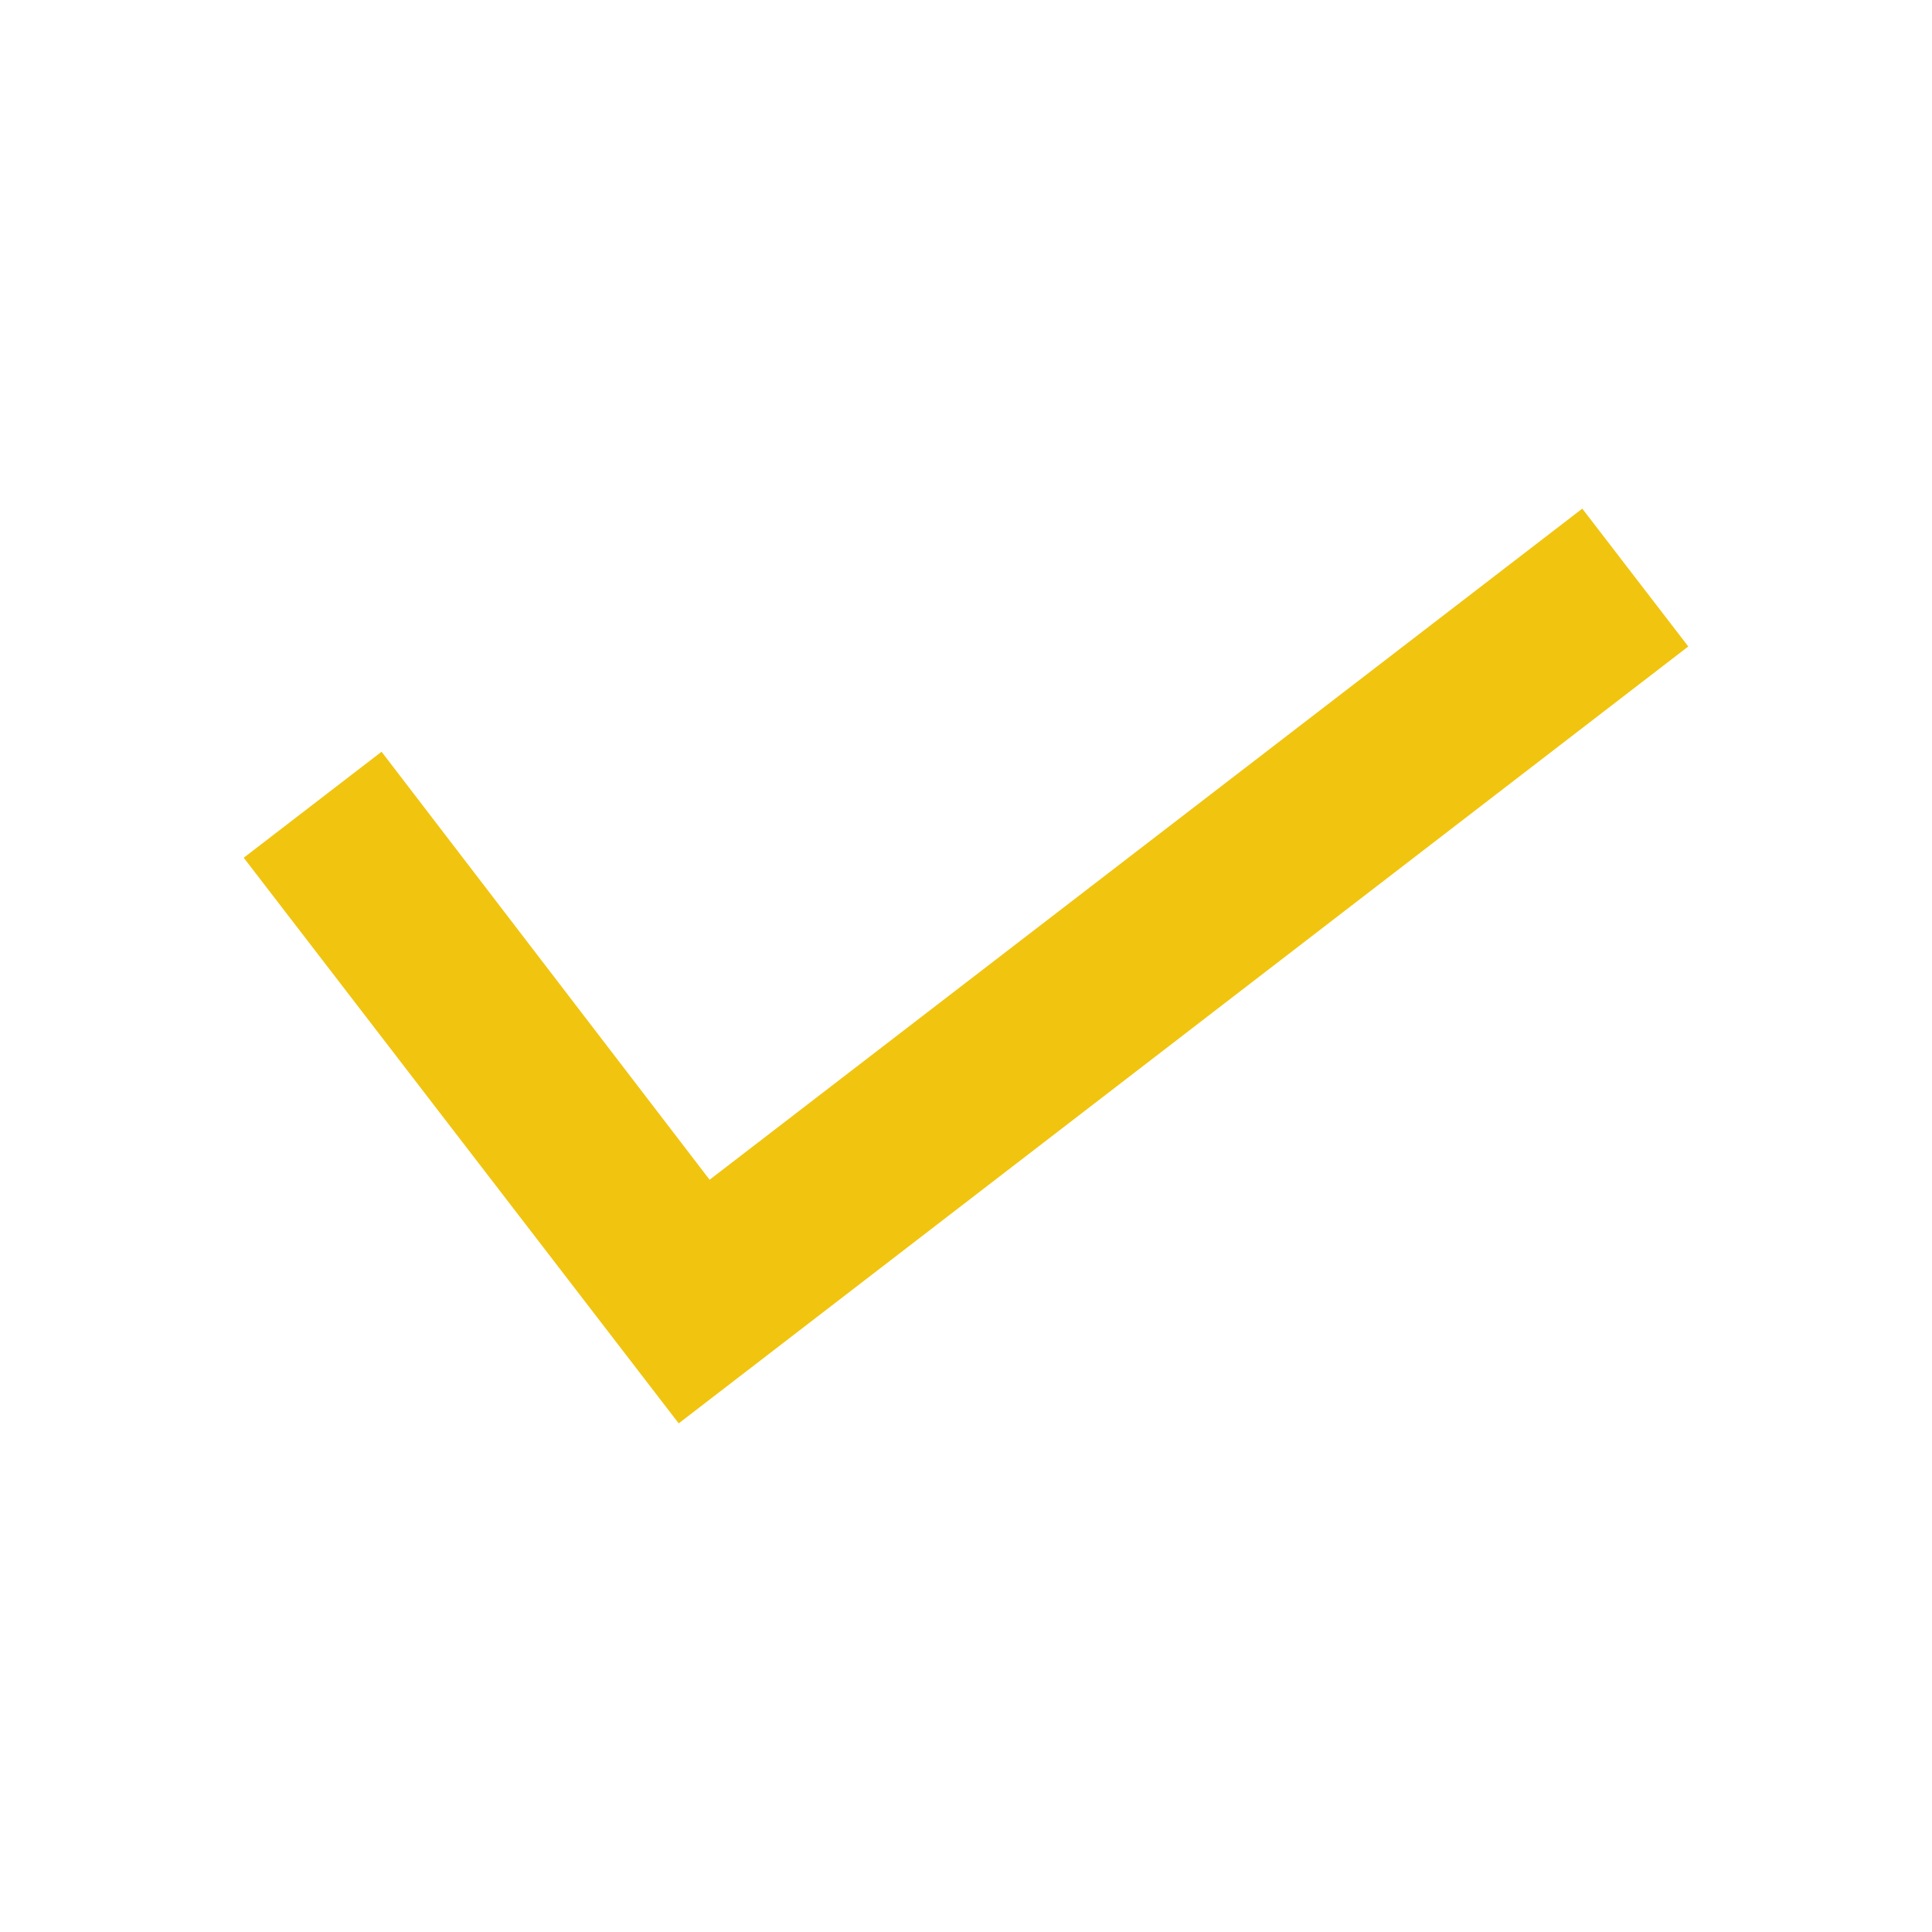
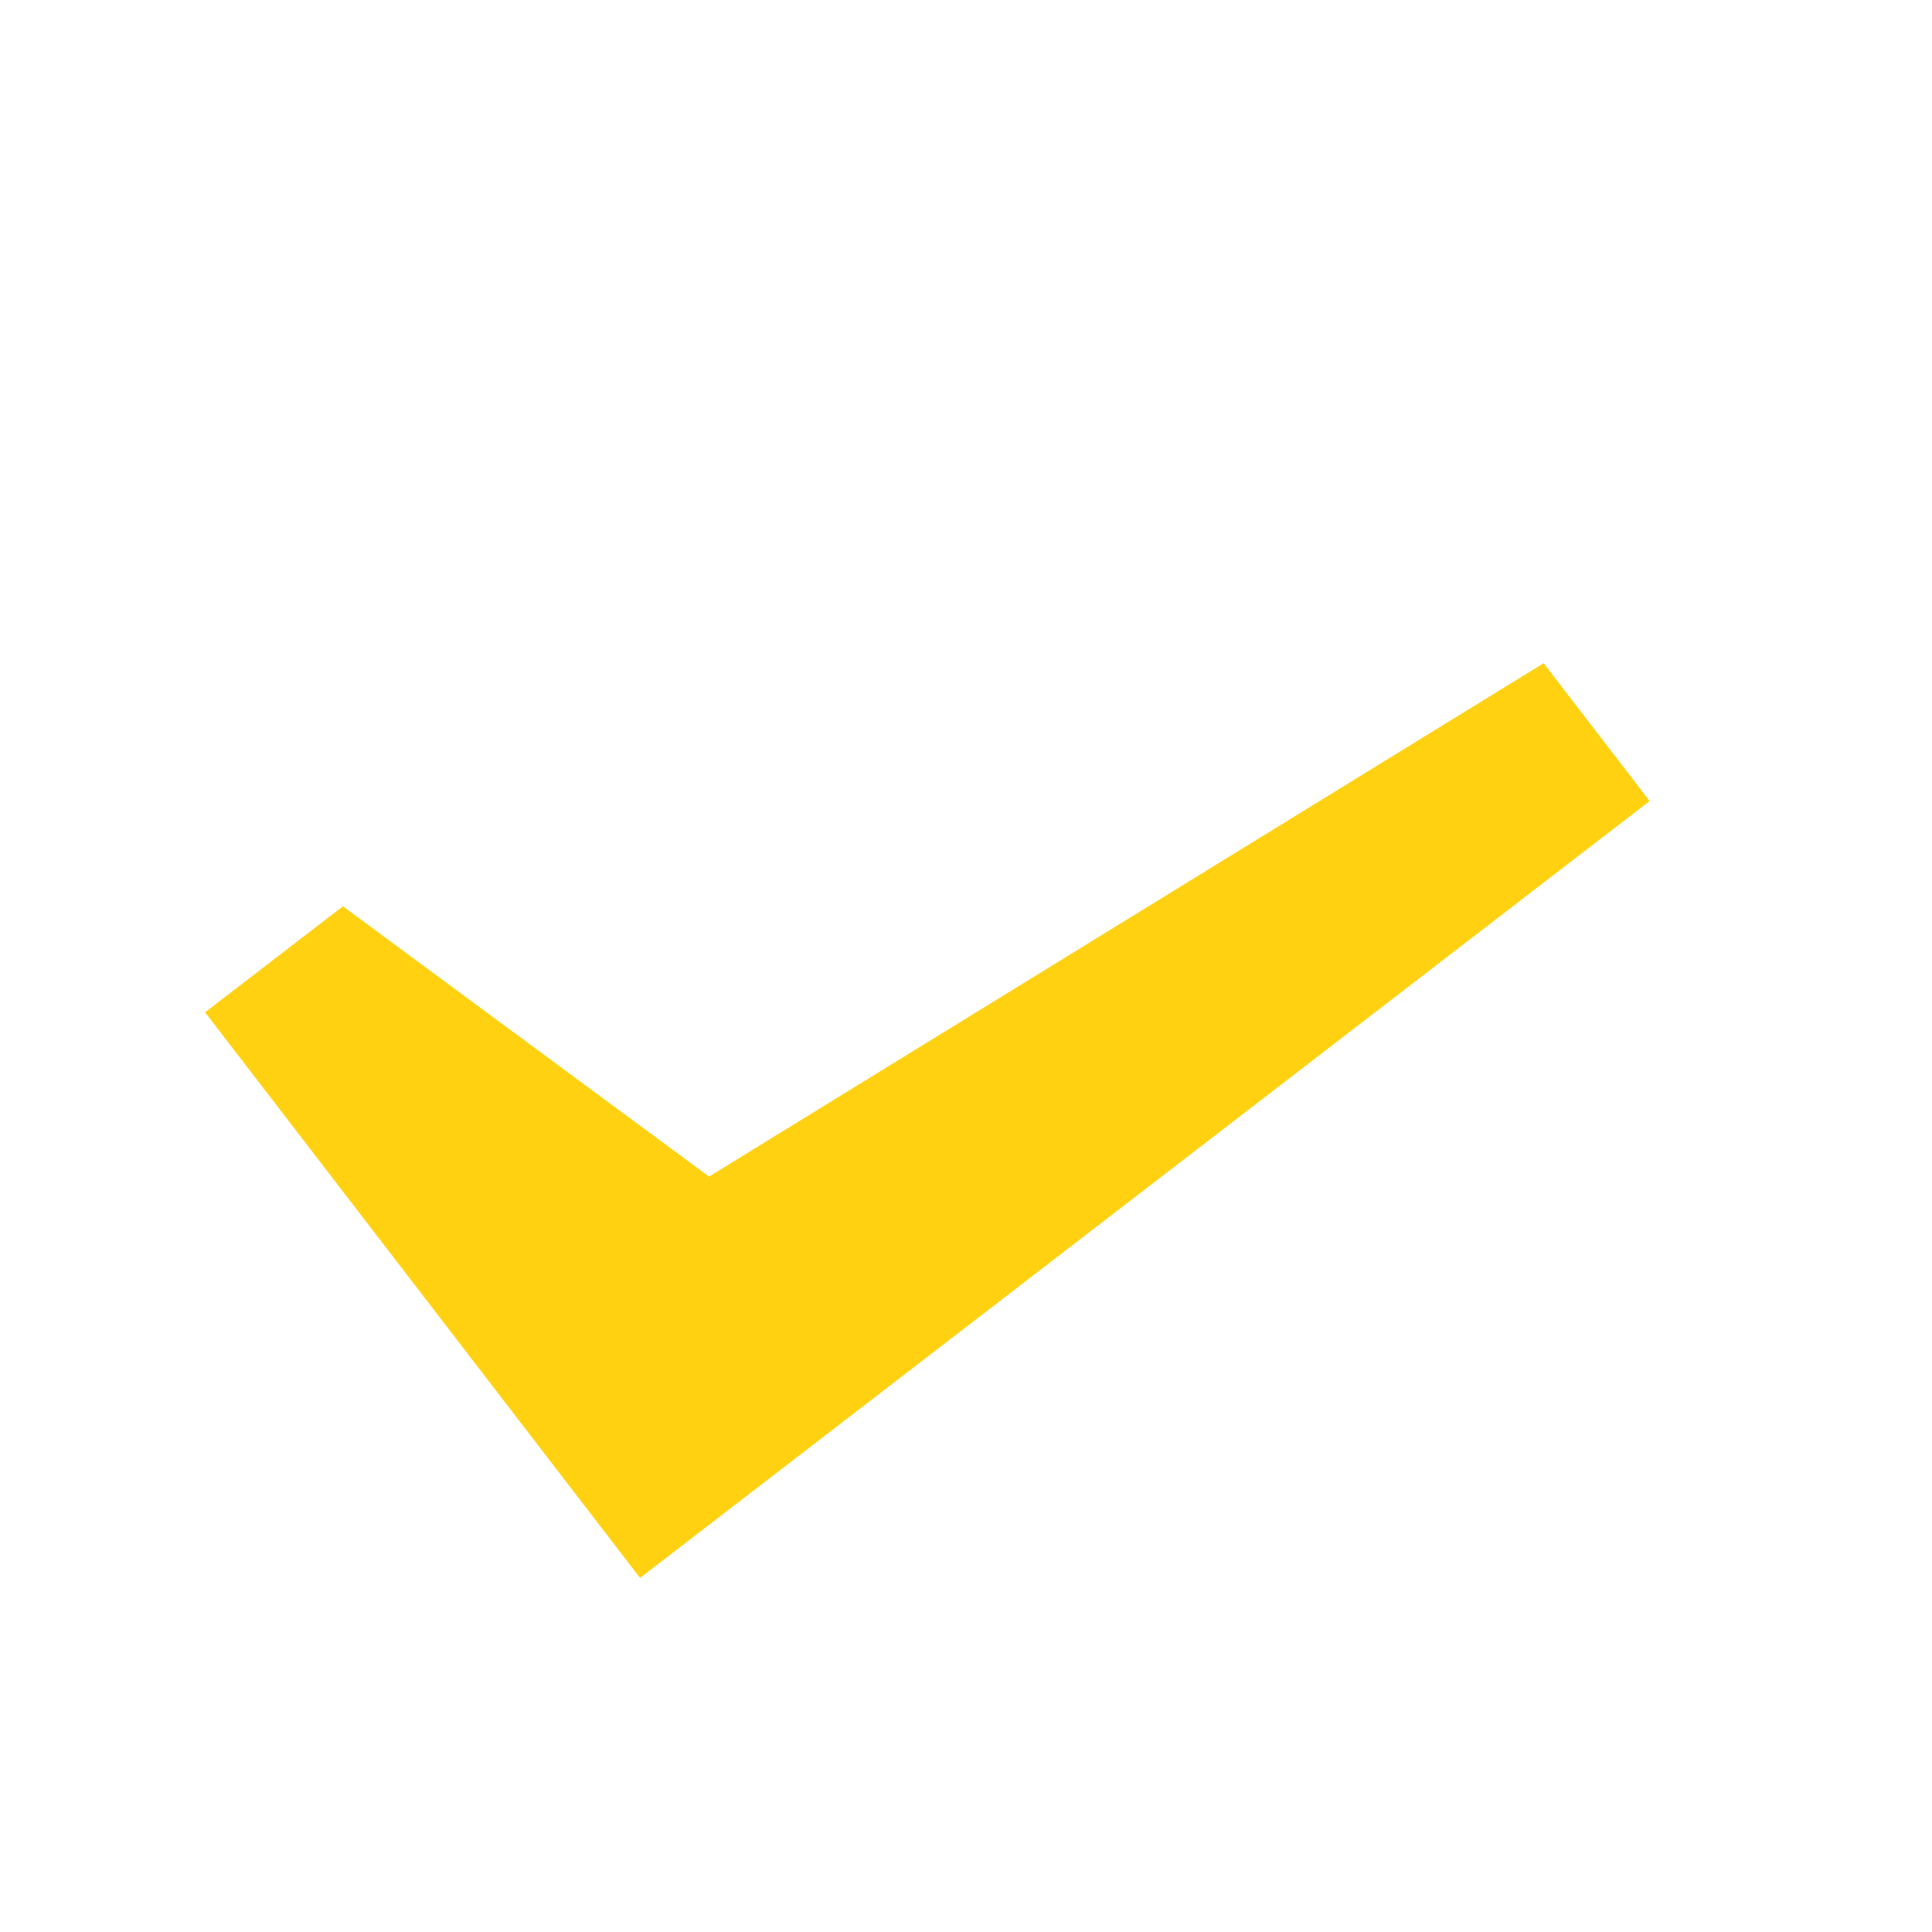
<svg xmlns="http://www.w3.org/2000/svg" version="1.1" id="Layer_1" x="0px" y="0px" width="500px" height="500px" viewBox="0 0 500 500" enable-background="new 0 0 500 500" xml:space="preserve">
-   <polygon fill="#F1C40F" points="183.645,305.317 409.492,131.635 436.925,167.307 175.648,368.365 63.075,221.981 98.747,194.549   " />
+   <polygon fill="#FFD110" enable-background="new    " points="183.5,304.5 399.492,171.635 426.925,207.307 165.648,408.365   53.075,261.981 88.747,234.549 " />
</svg>
